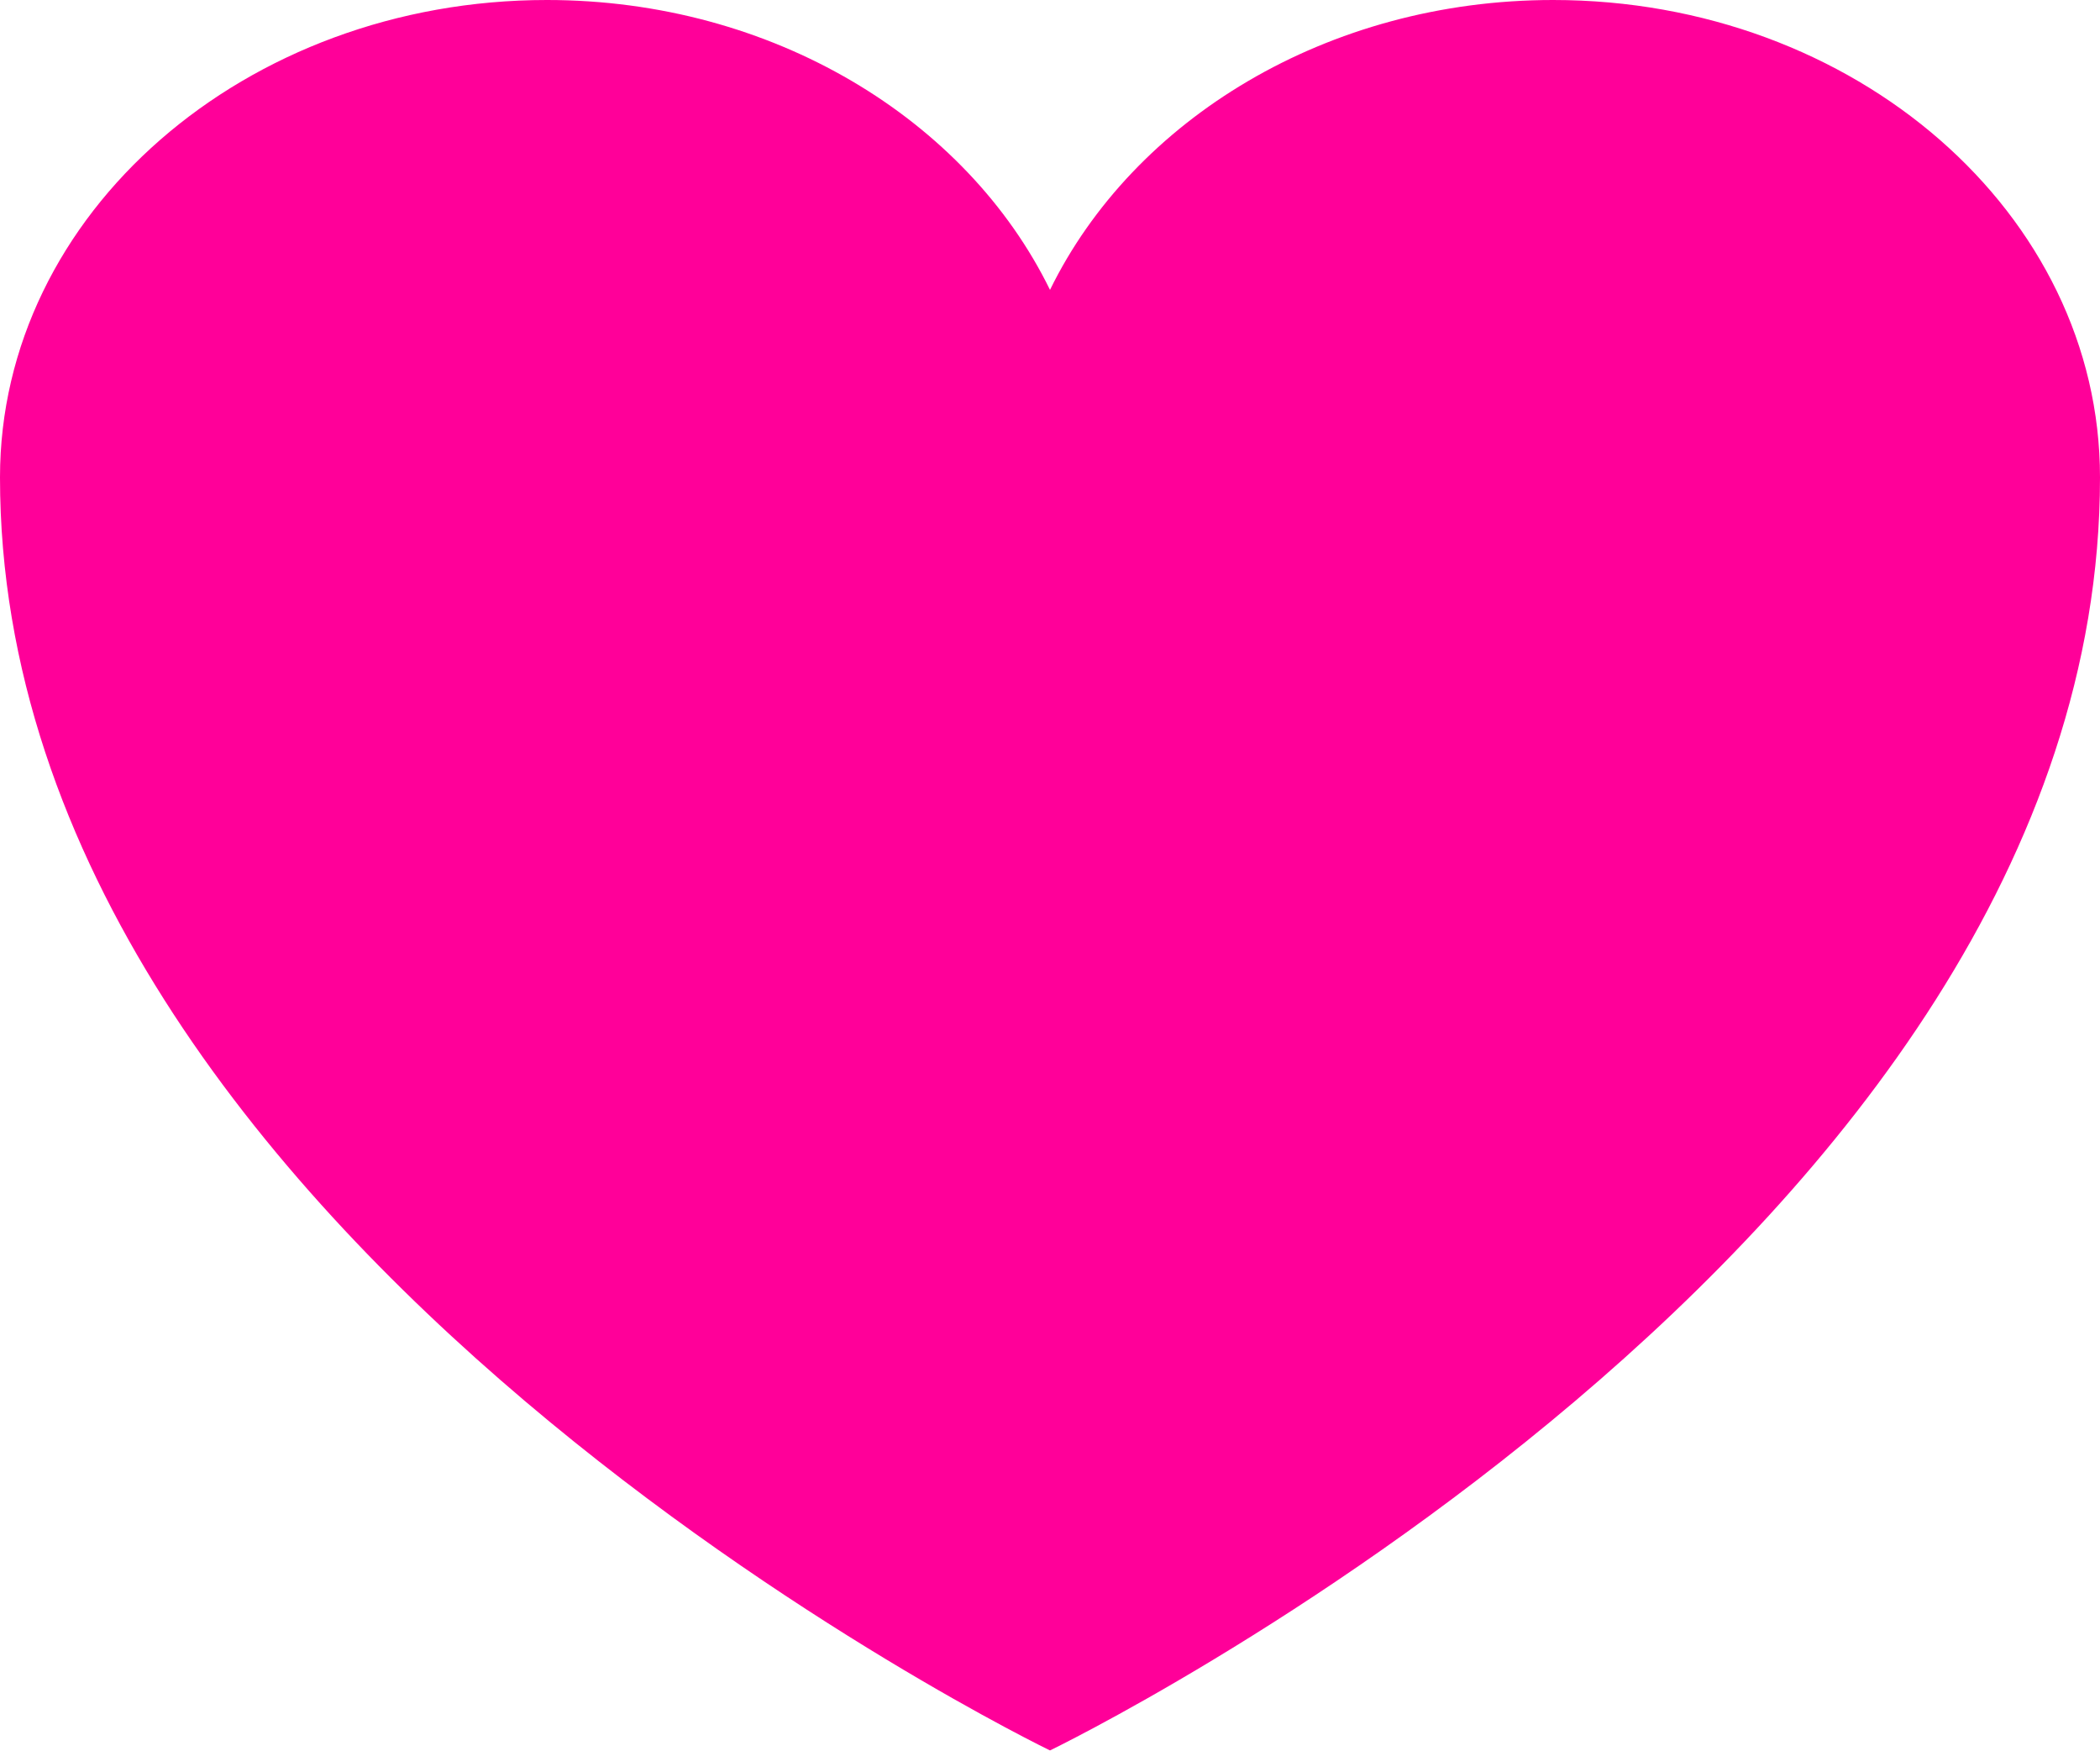
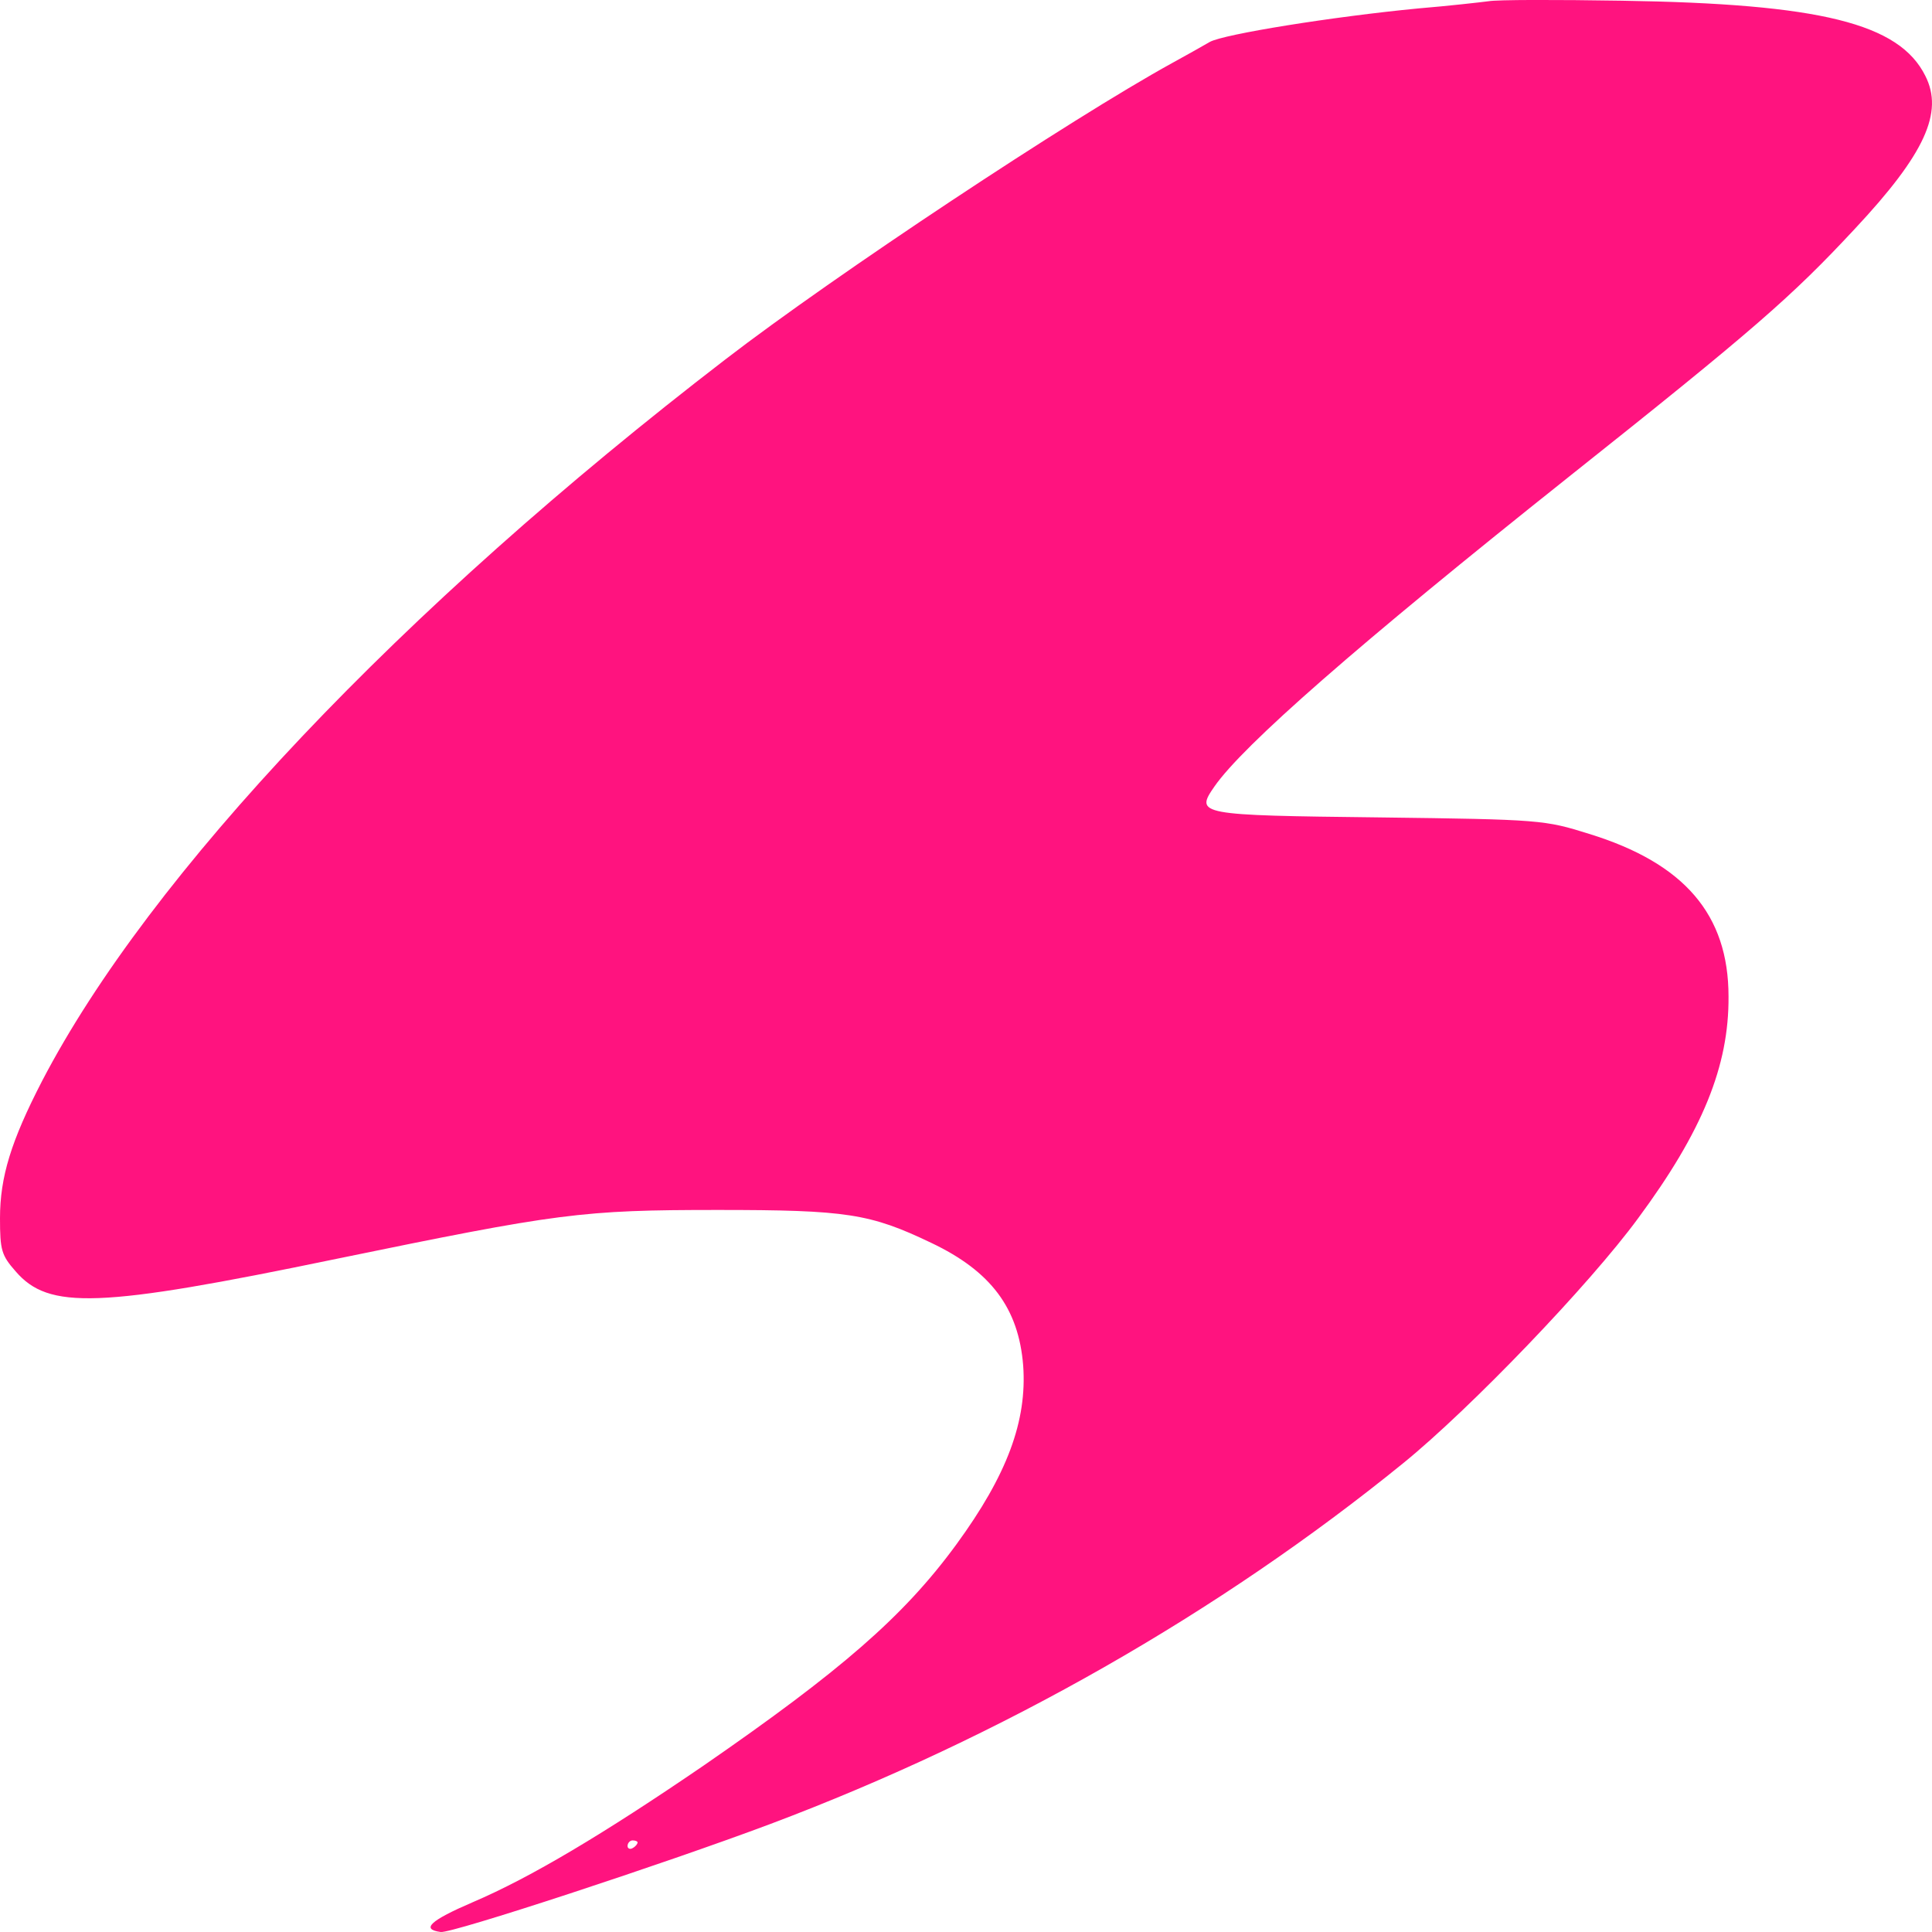
- <svg xmlns="http://www.w3.org/2000/svg" width="12" height="10" viewBox="0 0 12 10" fill="none">
-   <path d="M12 2.727C12 1.221 10.601 0 8.875 0C7.585 0 6.477 0.682 6 1.656C5.523 0.682 4.415 0 3.125 0C1.4 0 0 1.221 0 2.727C0 7.103 6 10 6 10C6 10 12 7.103 12 2.727Z" fill="#FF0099" />
+ <svg xmlns="http://www.w3.org/2000/svg" width="22" height="22" viewBox="0 0 22 22" fill="none">
+   <path d="M16.95 0.014C16.859 0.026 16.499 0.067 16.15 0.096C15.172 0.19 13.938 0.389 13.777 0.477C13.697 0.524 13.509 0.629 13.349 0.717C12.188 1.356 9.501 3.137 8.261 4.092C4.556 6.94 1.704 9.958 0.48 12.308C0.126 12.993 0 13.403 0 13.872C0 14.236 0.017 14.294 0.177 14.476C0.555 14.915 1.115 14.898 3.83 14.335C6.363 13.814 6.62 13.778 8.175 13.778C9.644 13.778 9.907 13.819 10.605 14.153C11.285 14.476 11.599 14.898 11.651 15.548C11.697 16.181 11.468 16.796 10.89 17.587C10.29 18.408 9.57 19.029 8.009 20.107C6.877 20.881 6.043 21.379 5.385 21.66C4.894 21.871 4.791 21.97 5.019 22C5.145 22.017 7.54 21.232 8.775 20.769C11.405 19.779 13.886 18.361 15.978 16.662C16.744 16.04 18.105 14.622 18.654 13.872C19.386 12.882 19.689 12.138 19.683 11.347C19.683 10.415 19.18 9.829 18.094 9.495C17.59 9.337 17.545 9.331 15.71 9.308C13.64 9.284 13.606 9.278 13.829 8.956C14.155 8.487 15.452 7.35 17.859 5.434C19.974 3.753 20.403 3.378 21.123 2.604C21.918 1.754 22.135 1.28 21.924 0.864C21.627 0.266 20.729 0.043 18.465 0.008C17.728 -0.004 17.047 -0.004 16.95 0.014ZM7.26 20.98C7.26 20.998 7.237 21.027 7.203 21.045C7.175 21.062 7.146 21.05 7.146 21.021C7.146 20.986 7.175 20.957 7.203 20.957C7.237 20.957 7.26 20.968 7.26 20.98Z" fill="#FF137F" />
</svg>
